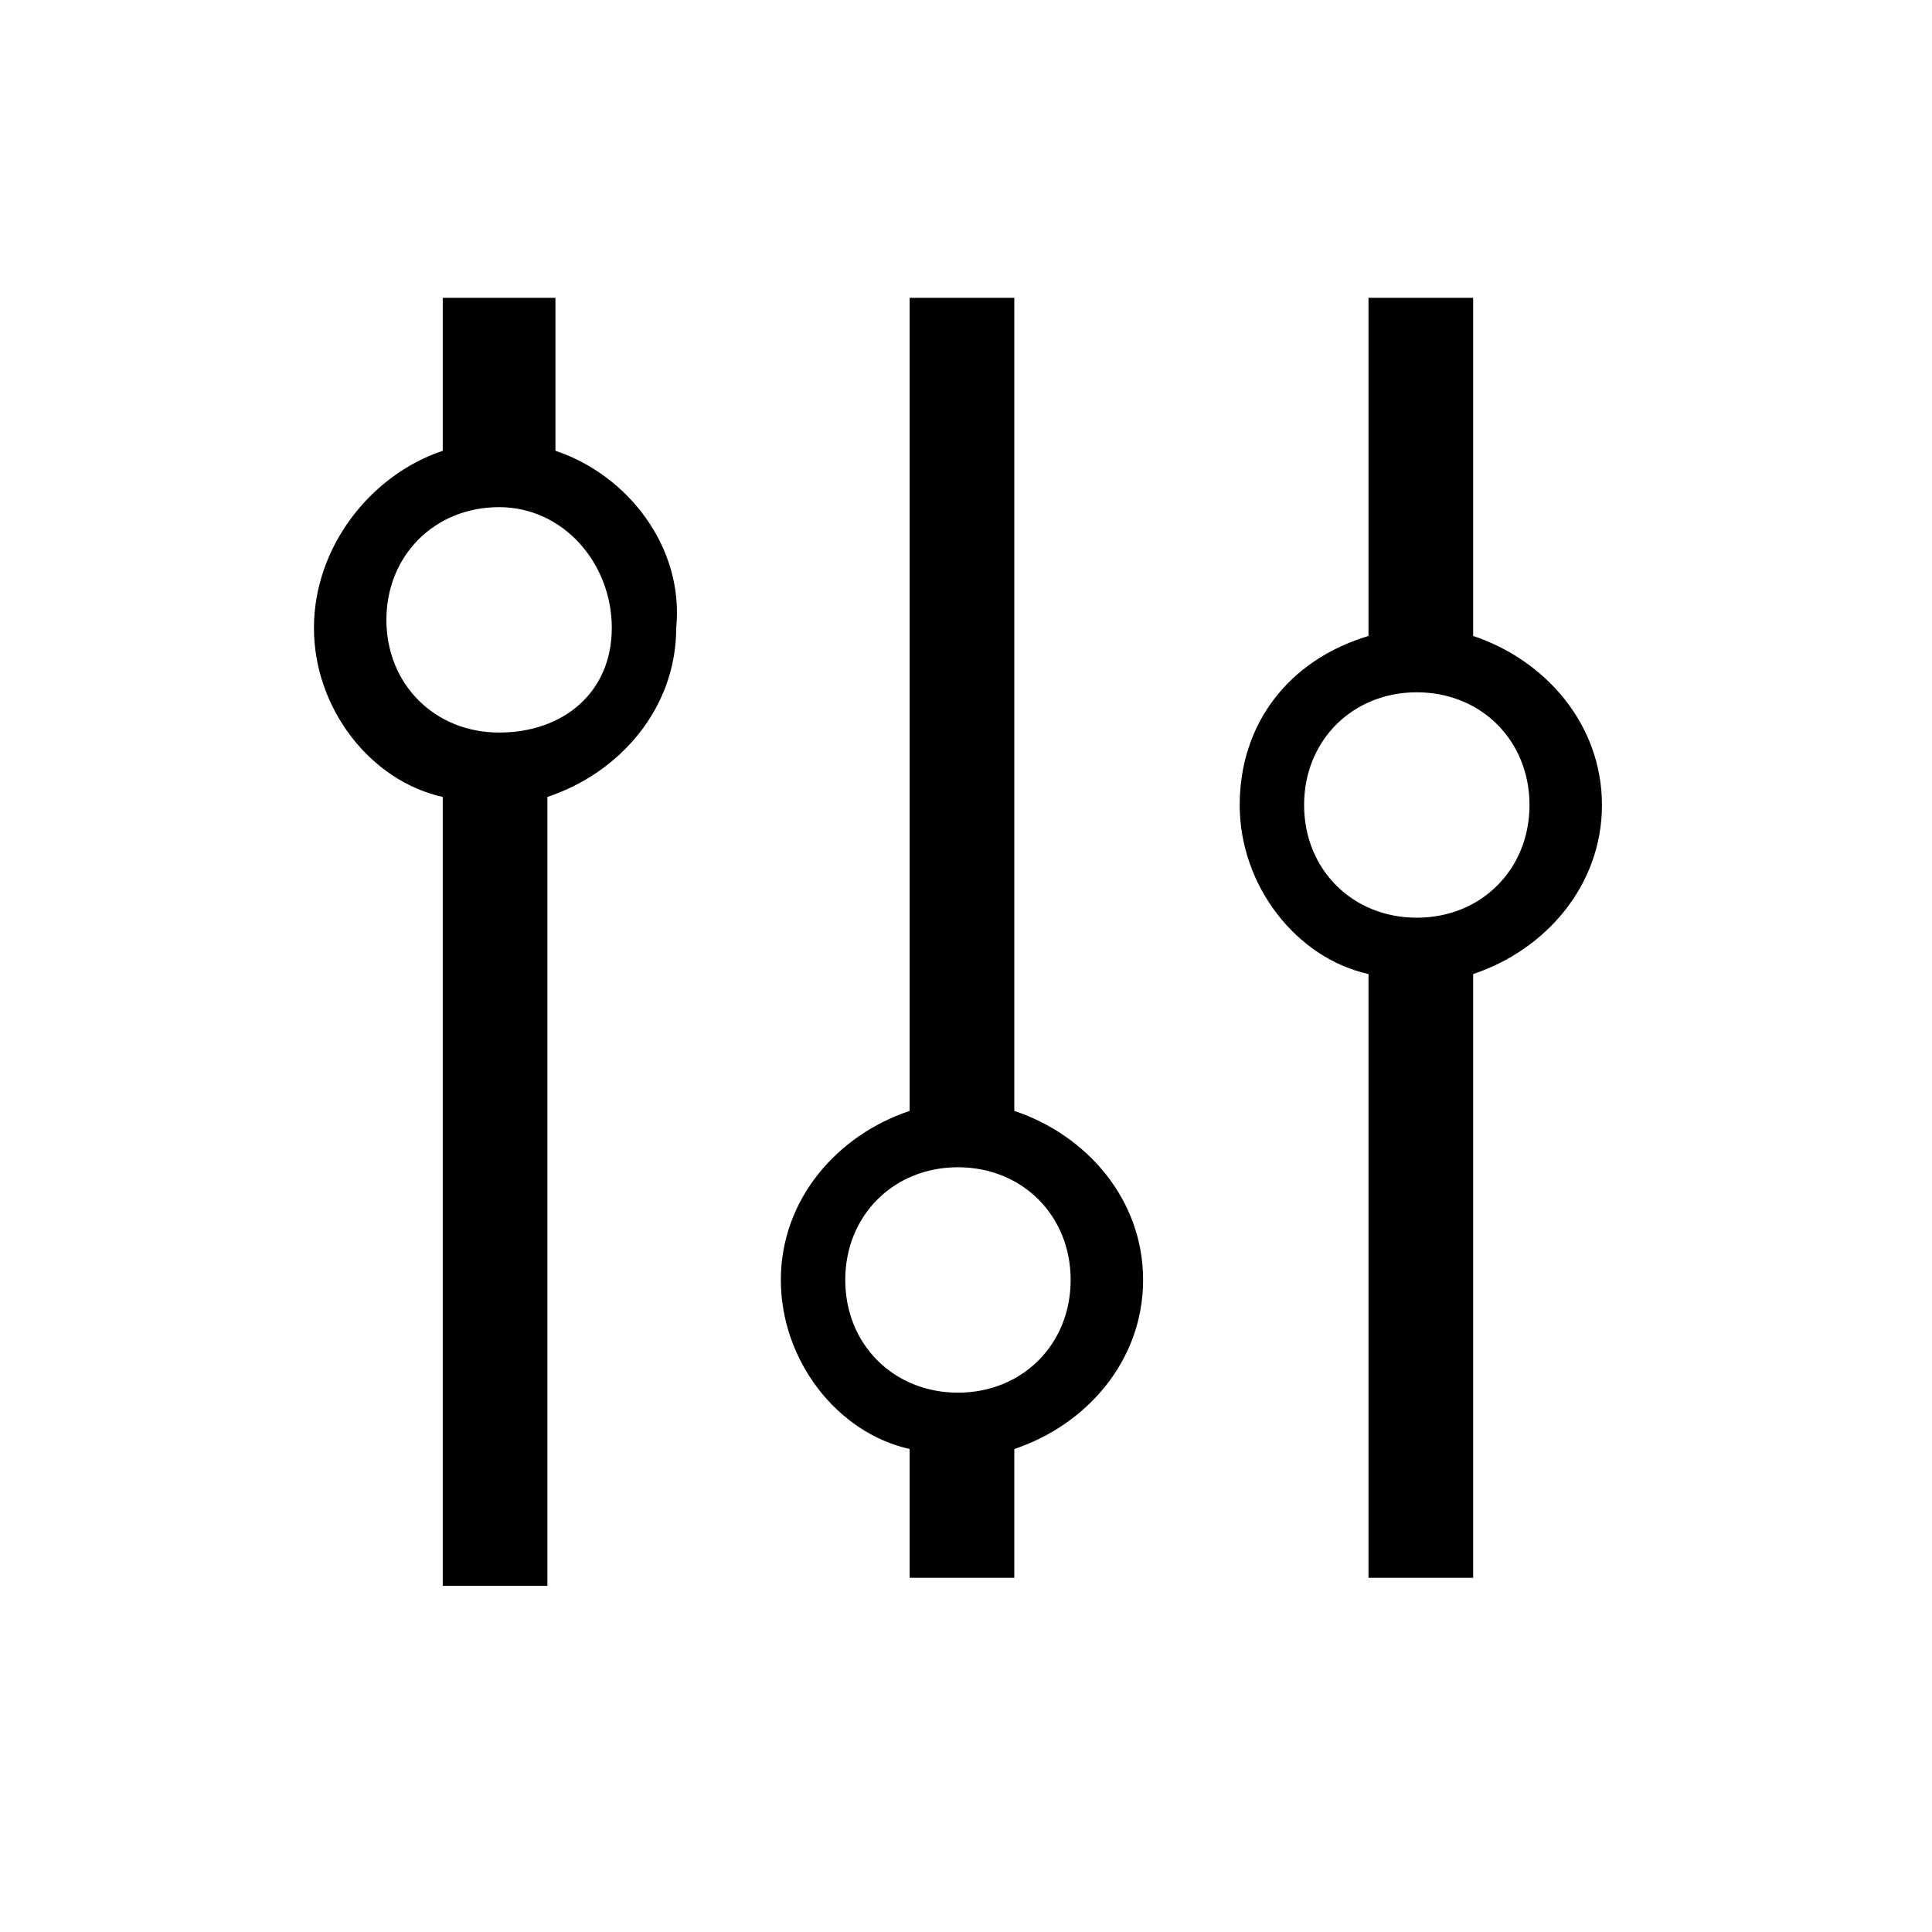
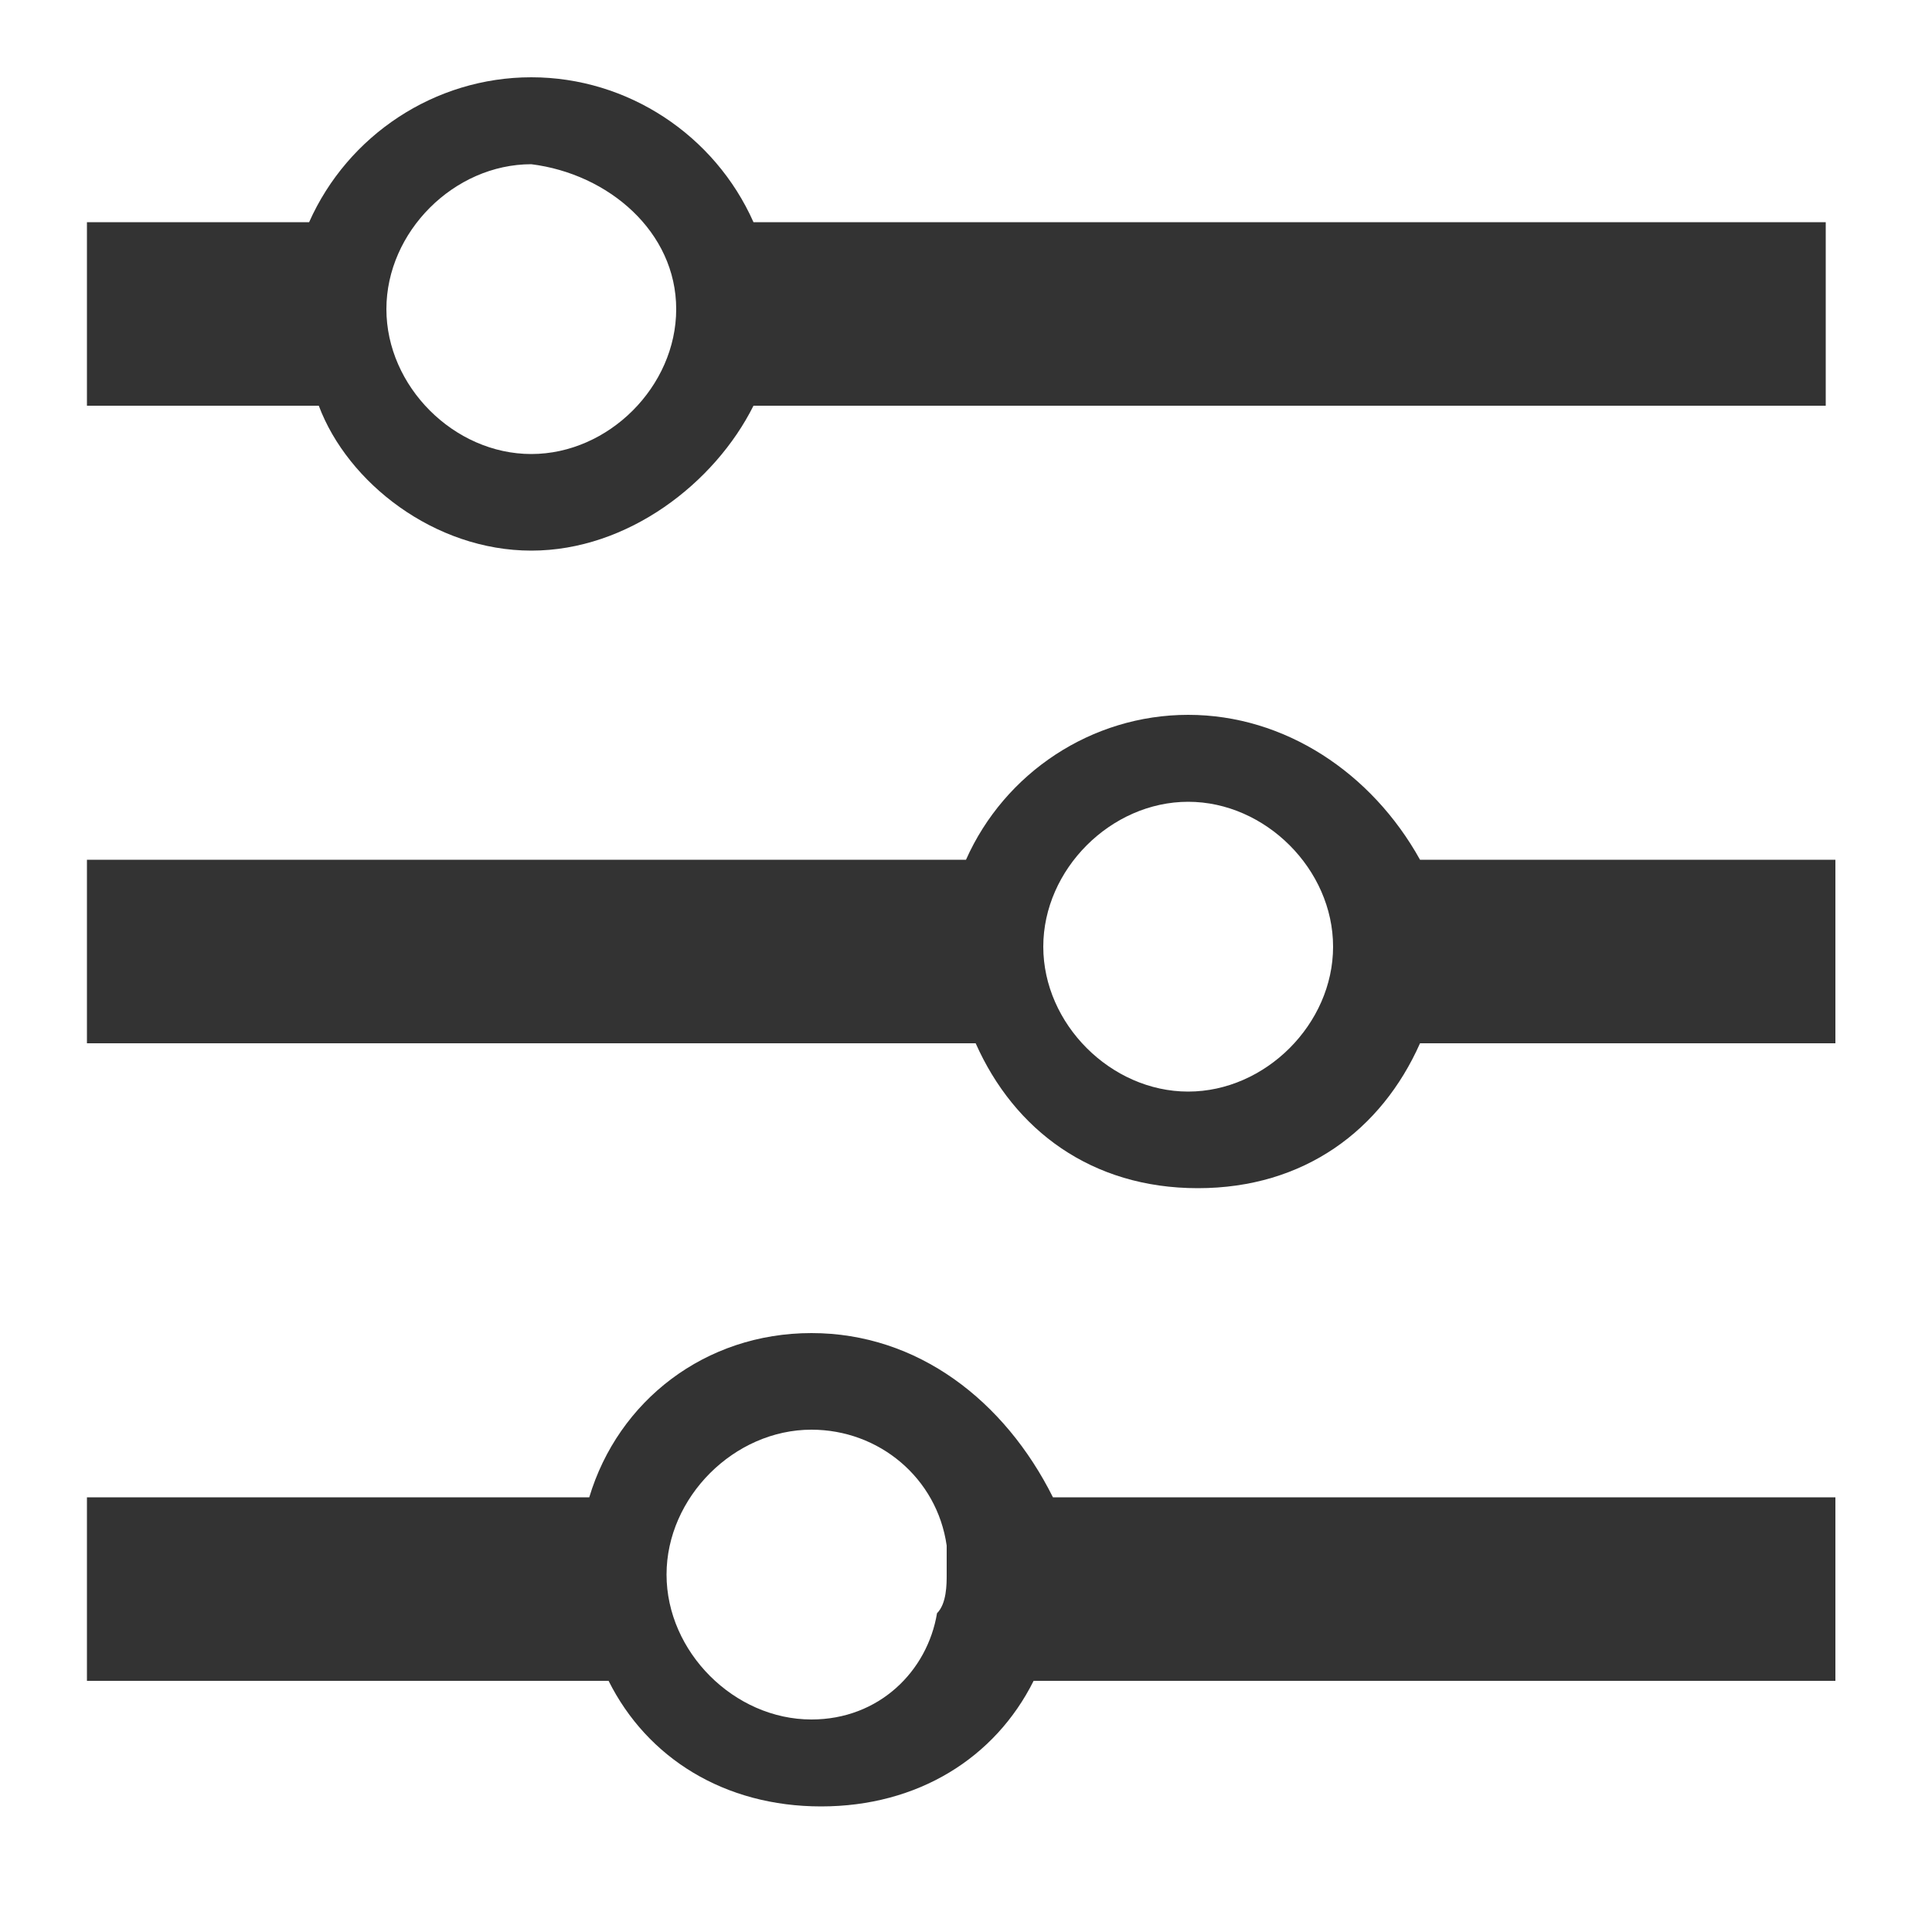
- <svg xmlns="http://www.w3.org/2000/svg" t="1539053517046" className="icon" style="" viewBox="0 0 1024 1024" version="1.1" p-id="9991" width="200" height="200">
+ <svg xmlns="http://www.w3.org/2000/svg" t="1540967777057" class="icon" style="" viewBox="0 0 1024 1024" version="1.1" p-id="12530" width="200" height="200">
  <defs>
    <style type="text/css" />
  </defs>
-   <path d="M294.4 238.933V157.867H234.667v81.067c-38.4 12.8-68.267 51.2-68.267 93.867s29.867 81.067 68.267 89.6v418.133h55.467V422.4c38.4-12.8 68.267-46.933 68.267-89.6 4.267-42.667-25.6-81.067-64-93.867z m-29.867 149.333c-34.133 0-59.733-25.6-59.733-59.733s25.6-59.733 59.733-59.733 59.733 29.867 59.733 64S298.667 388.267 264.533 388.267zM537.6 588.8V157.867h-55.467v430.933c-38.4 12.8-68.267 46.933-68.267 89.6s29.867 81.067 68.267 89.6v68.267h55.467V768c38.4-12.8 68.267-46.933 68.267-89.6s-29.867-76.8-68.267-89.6z m-29.867 149.333c-34.133 0-59.733-25.6-59.733-59.733s25.6-59.733 59.733-59.733 59.733 25.6 59.733 59.733-25.6 59.733-59.733 59.733zM780.8 337.067V157.867H725.333v179.2c-42.667 12.8-68.267 46.933-68.267 89.6s29.867 81.067 68.267 89.6v320h55.467v-320c38.4-12.8 68.267-46.933 68.267-89.6s-29.867-76.8-68.267-89.6z m-29.867 149.333c-34.133 0-59.733-25.6-59.733-59.733s25.6-59.733 59.733-59.733c34.133 0 59.733 25.6 59.733 59.733s-25.6 59.733-59.733 59.733z" fill="" p-id="9992" />
+   <path d="M399.36 117.76C378.88 71.68 332.8 40.96 281.6 40.96s-97.28 30.72-117.76 76.8H46.08v97.28h122.88c15.36 40.96 61.44 76.8 112.64 76.8S378.88 256 399.36 215.04h568.32V117.76H399.36zM281.6 240.64C240.64 240.64 204.8 204.8 204.8 163.84s35.84-76.8 76.8-76.8c40.96 5.12 76.8 35.84 76.8 76.8s-35.84 76.8-76.8 76.8zM629.76 378.88c-51.2 0-97.28 30.72-117.76 76.8H46.08v97.28h471.04c20.48 46.08 61.44 76.8 117.76 76.8s97.28-30.72 117.76-76.8H972.8V455.68h-220.16c-25.6-46.08-71.68-76.8-122.88-76.8z m0 199.68c-40.96 0-76.8-35.84-76.8-76.8s35.84-76.8 76.8-76.8 76.8 35.84 76.8 76.8-35.84 76.8-76.8 76.8zM430.08 706.56c-56.32 0-102.4 35.84-117.76 87.04H46.08v97.28h276.48c20.48 40.96 61.44 66.56 112.64 66.56s92.16-25.6 112.64-66.56H972.8v-97.28h-414.72c-25.6-51.2-71.68-87.04-128-87.04z m0 204.8c-40.96 0-76.8-35.84-76.8-76.8s35.84-76.8 76.8-76.8c35.84 0 66.56 25.6 71.68 61.44v15.36c0 5.12 0 15.36-5.12 20.48-5.12 30.72-30.72 56.32-66.56 56.32z" fill="#333333" p-id="12531" />
</svg>
